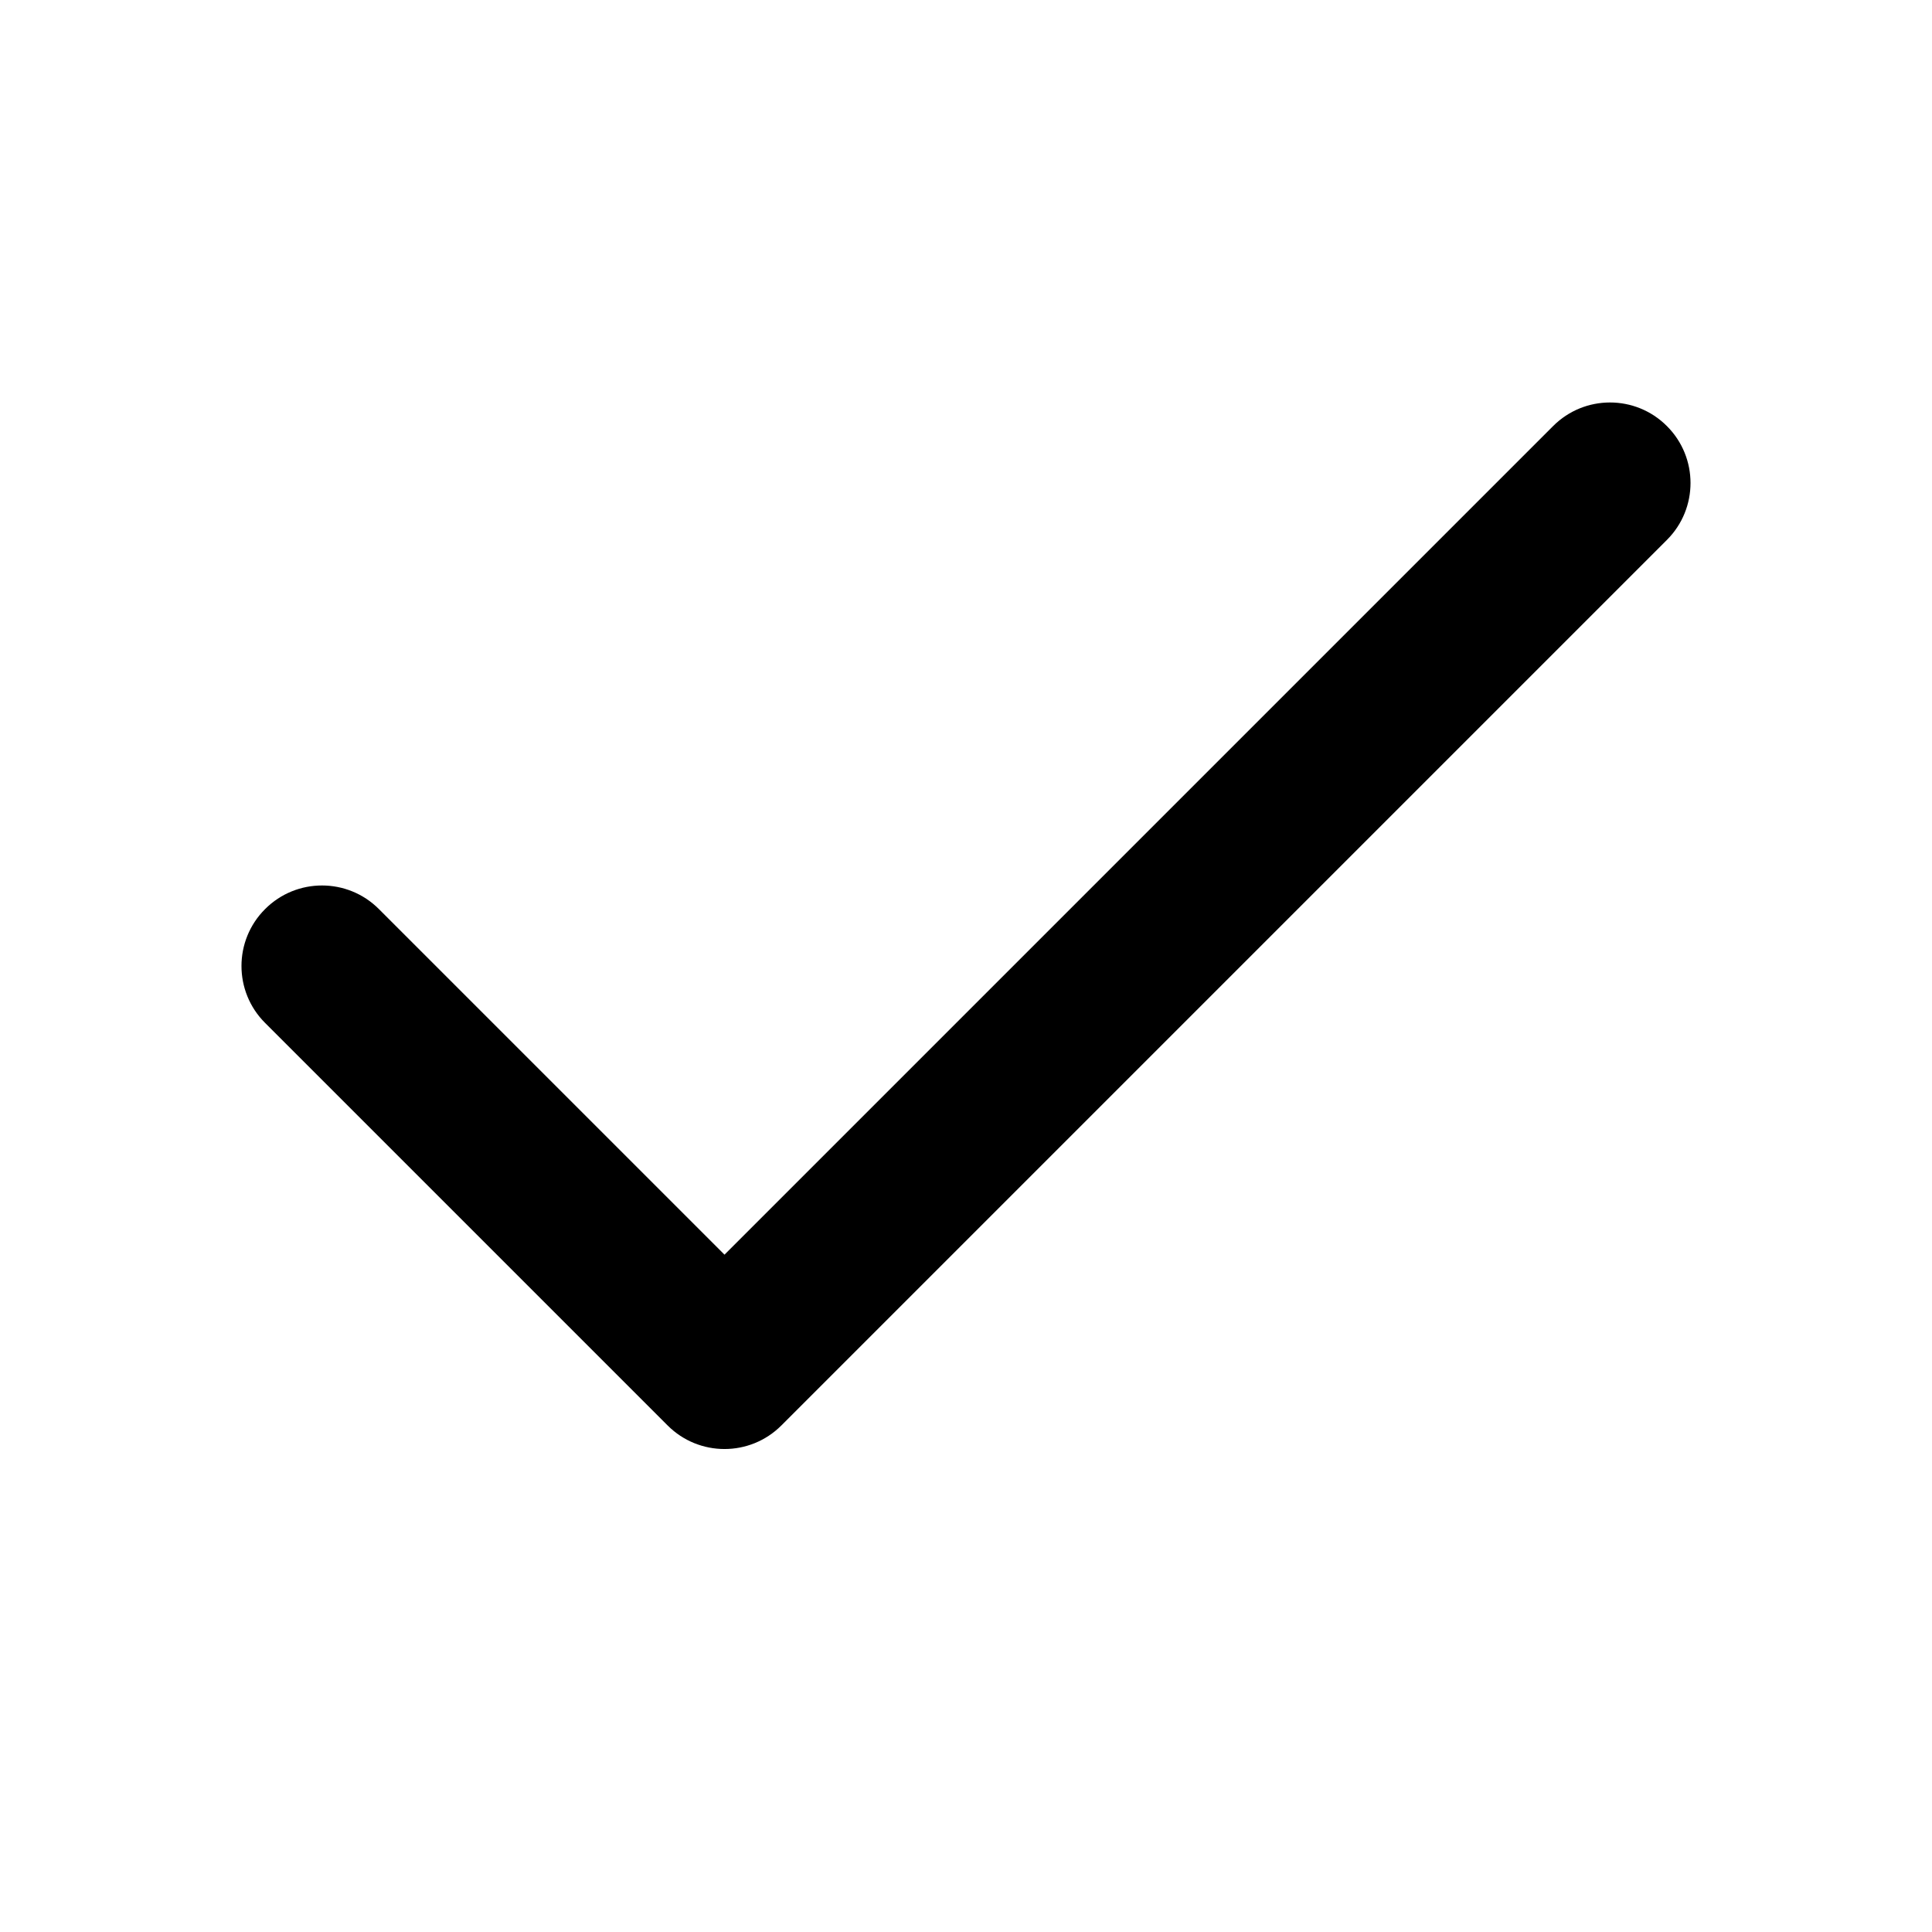
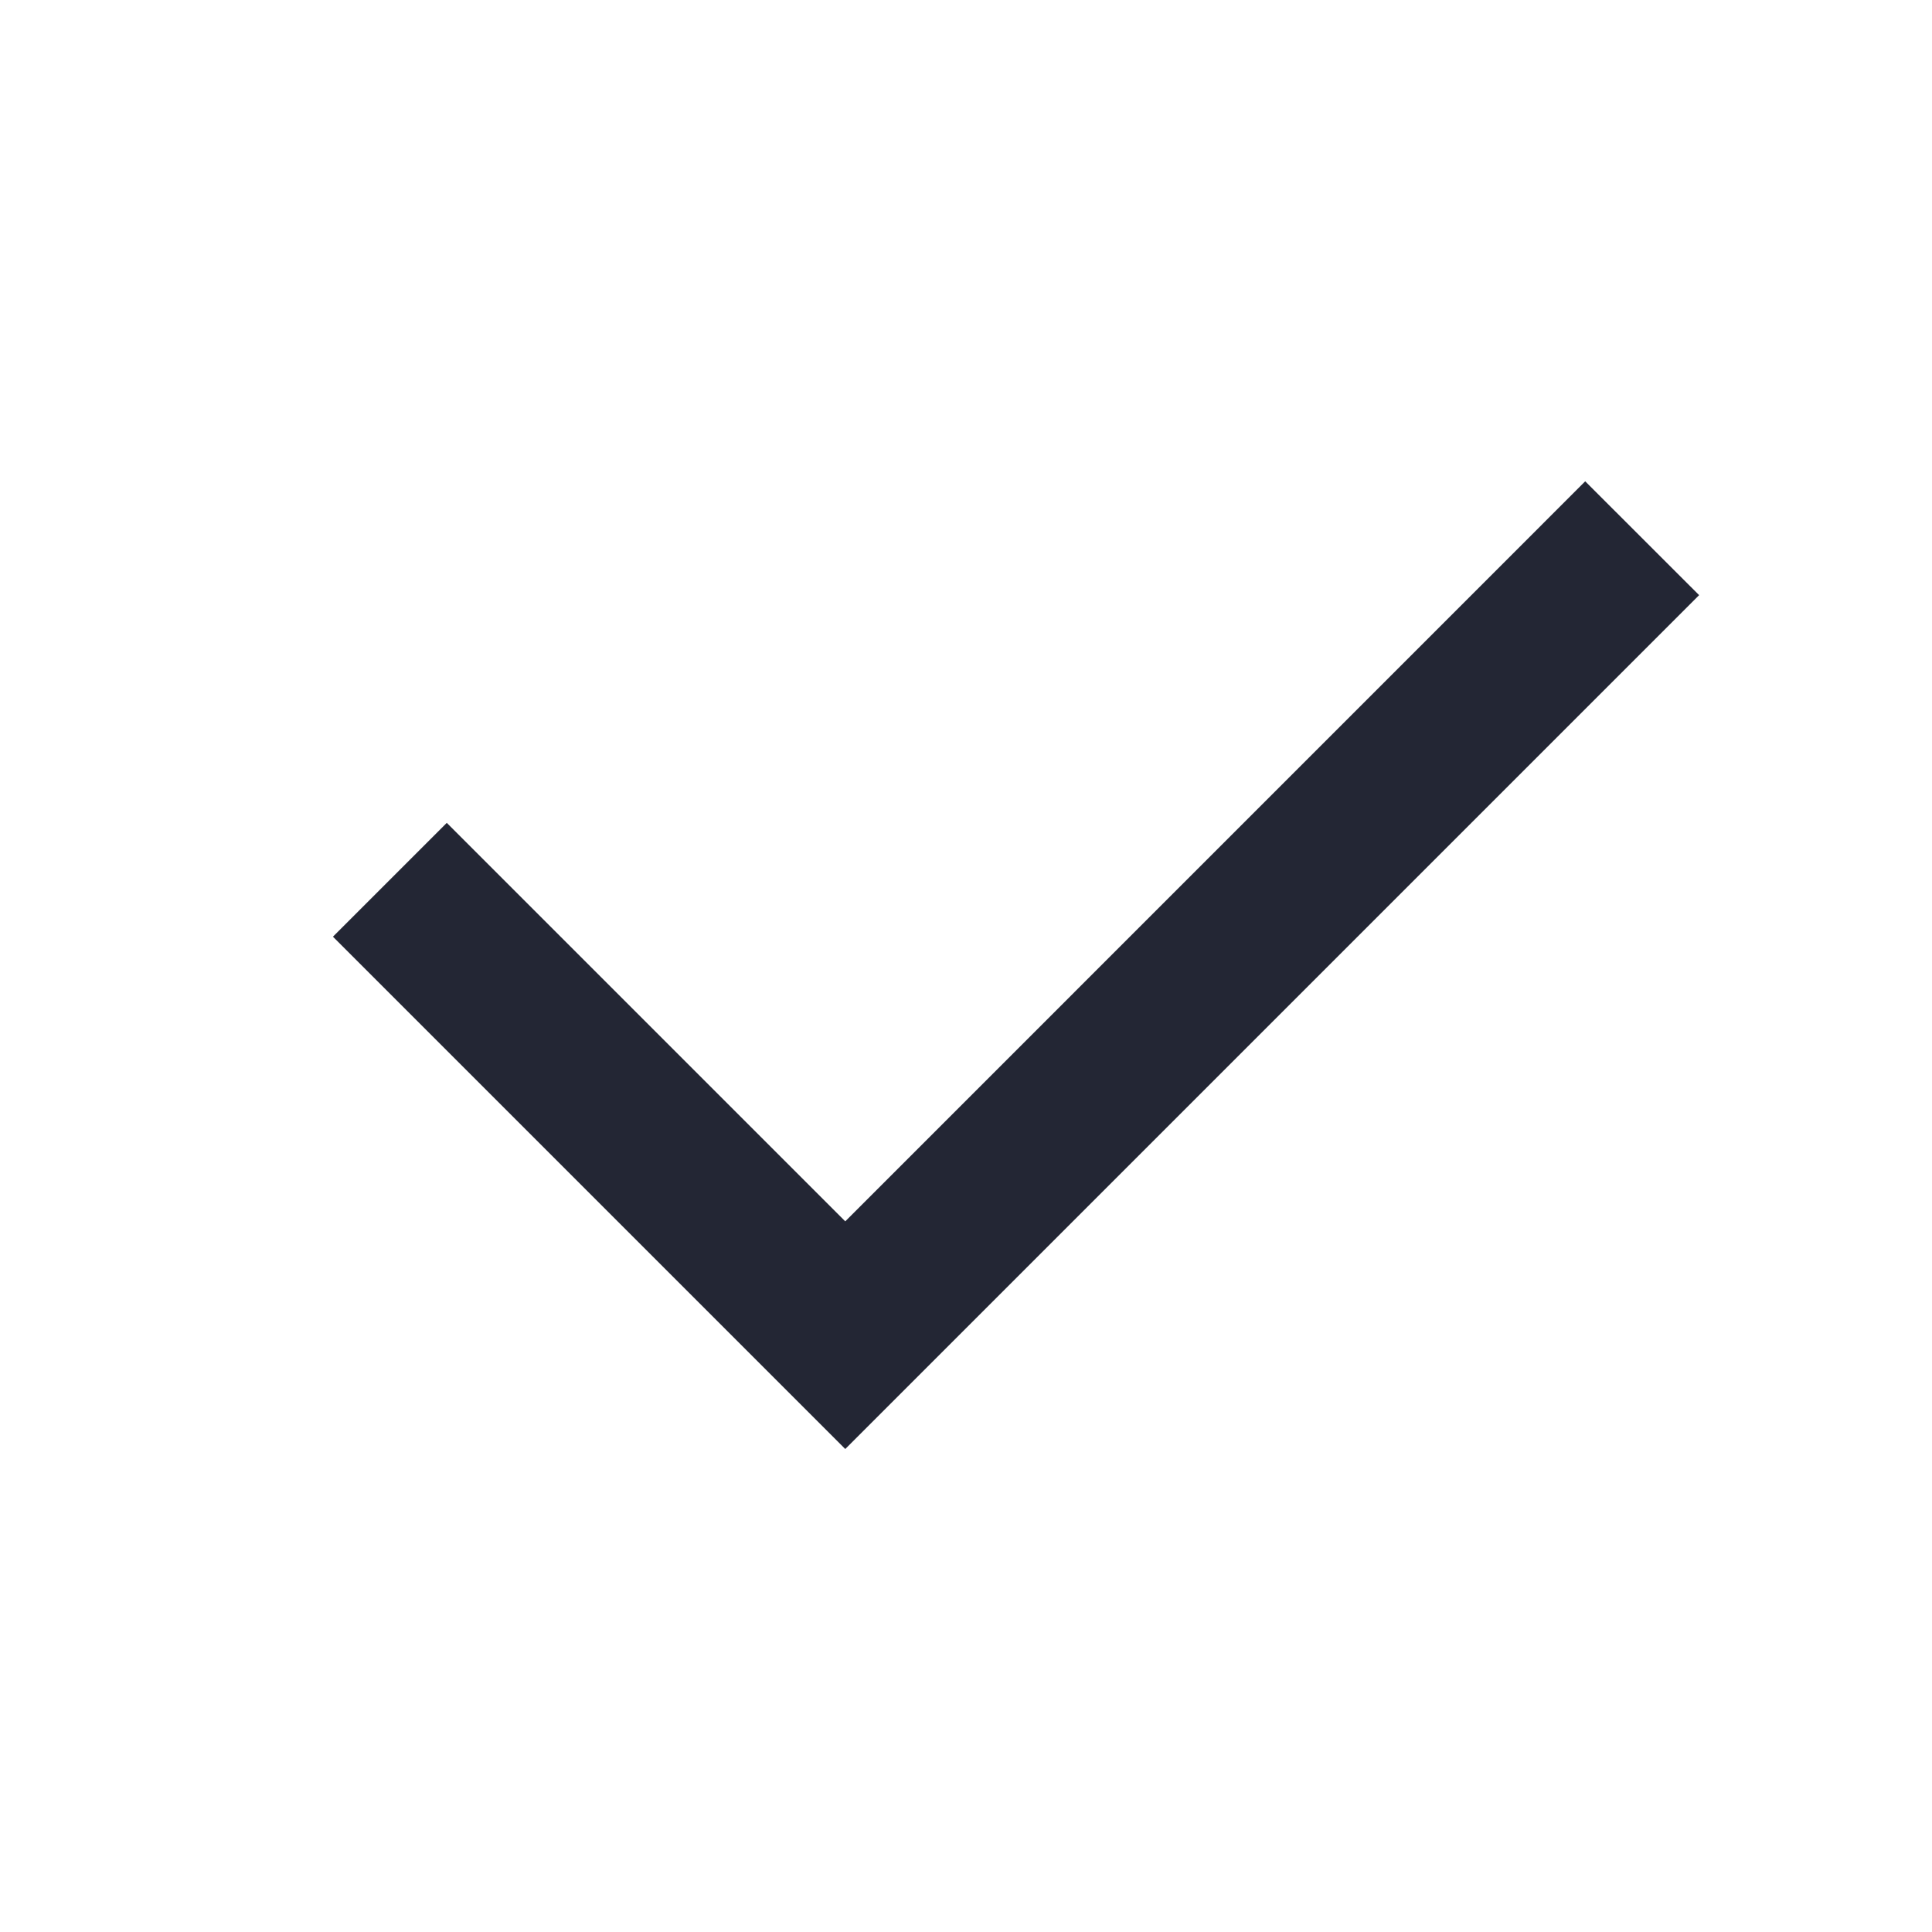
<svg xmlns="http://www.w3.org/2000/svg" width="24" height="24" viewBox="0 0 24 24" fill="none">
-   <path fill-rule="evenodd" clip-rule="evenodd" d="M20.707 5.293C21.098 5.683 21.098 6.317 20.707 6.707L9.707 17.707C9.317 18.098 8.683 18.098 8.293 17.707L3.293 12.707C2.902 12.317 2.902 11.683 3.293 11.293C3.683 10.902 4.317 10.902 4.707 11.293L9 15.586L19.293 5.293C19.683 4.902 20.317 4.902 20.707 5.293Z" fill="black" />
+   <path d="M10.5 15.172L19.692 5.979L21.107 7.393L10.5 18L4.136 11.636L5.55 10.222L10.5 15.172Z" fill="#232634" />
</svg>
